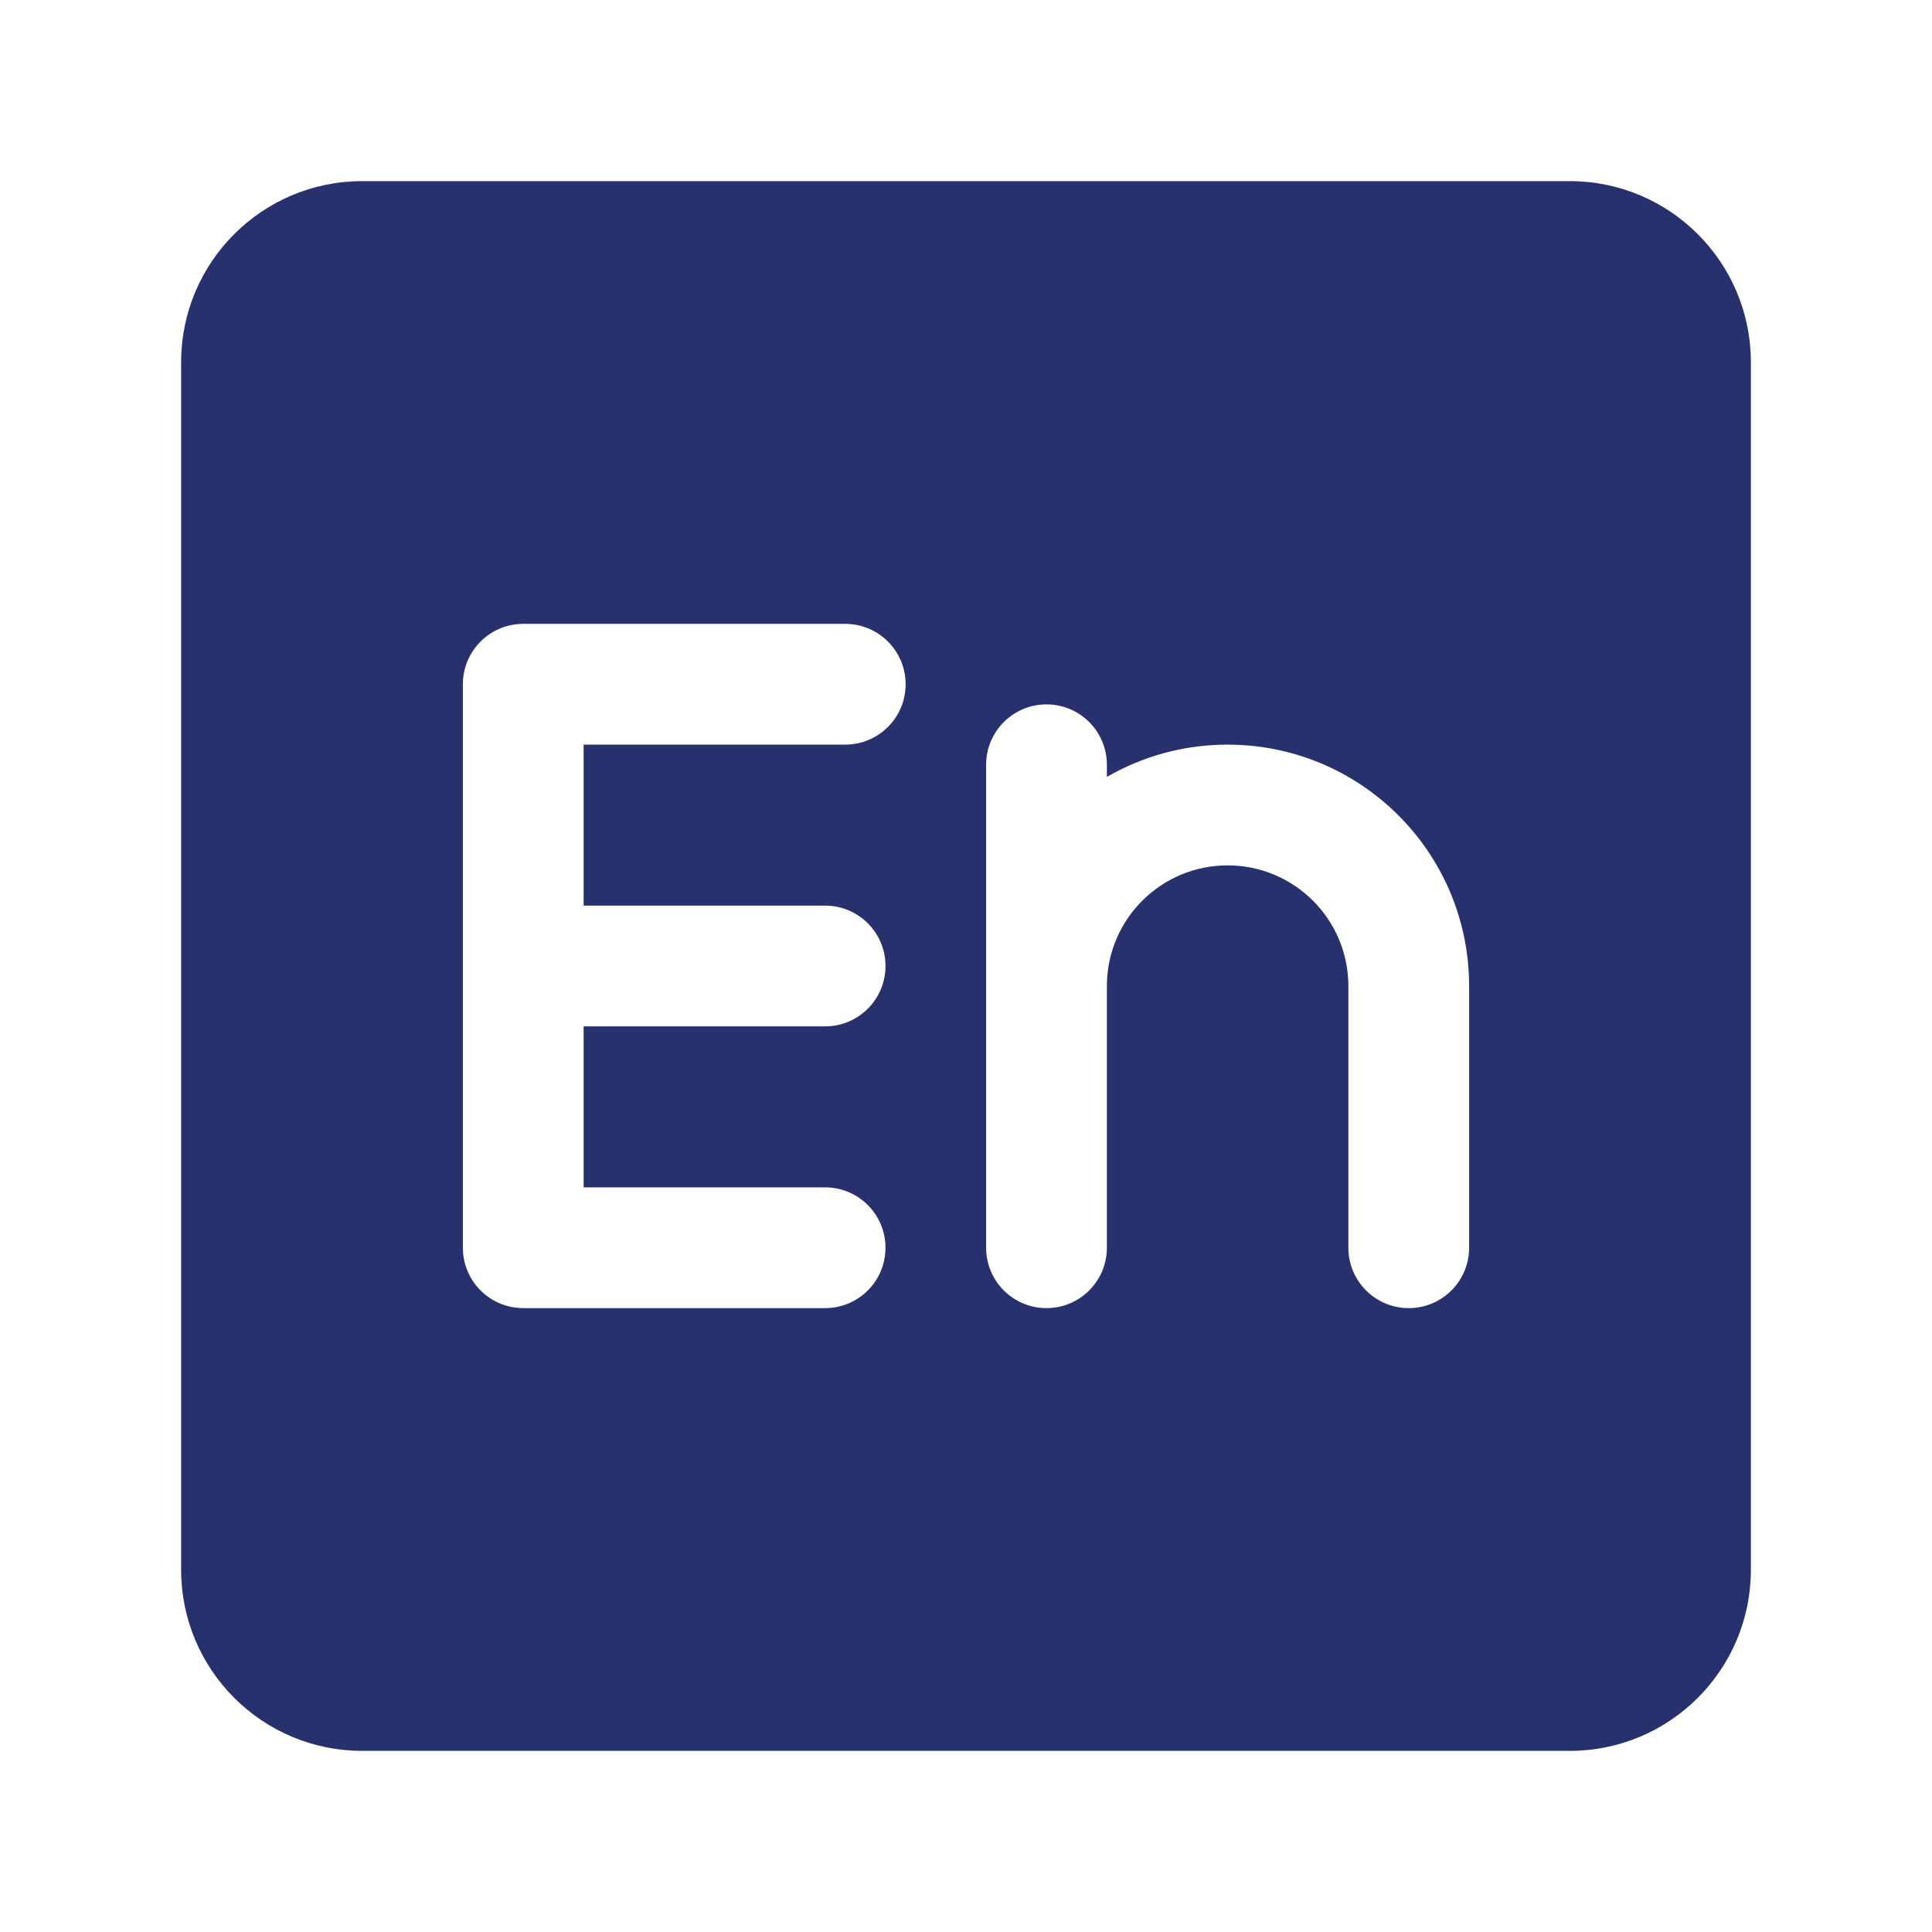
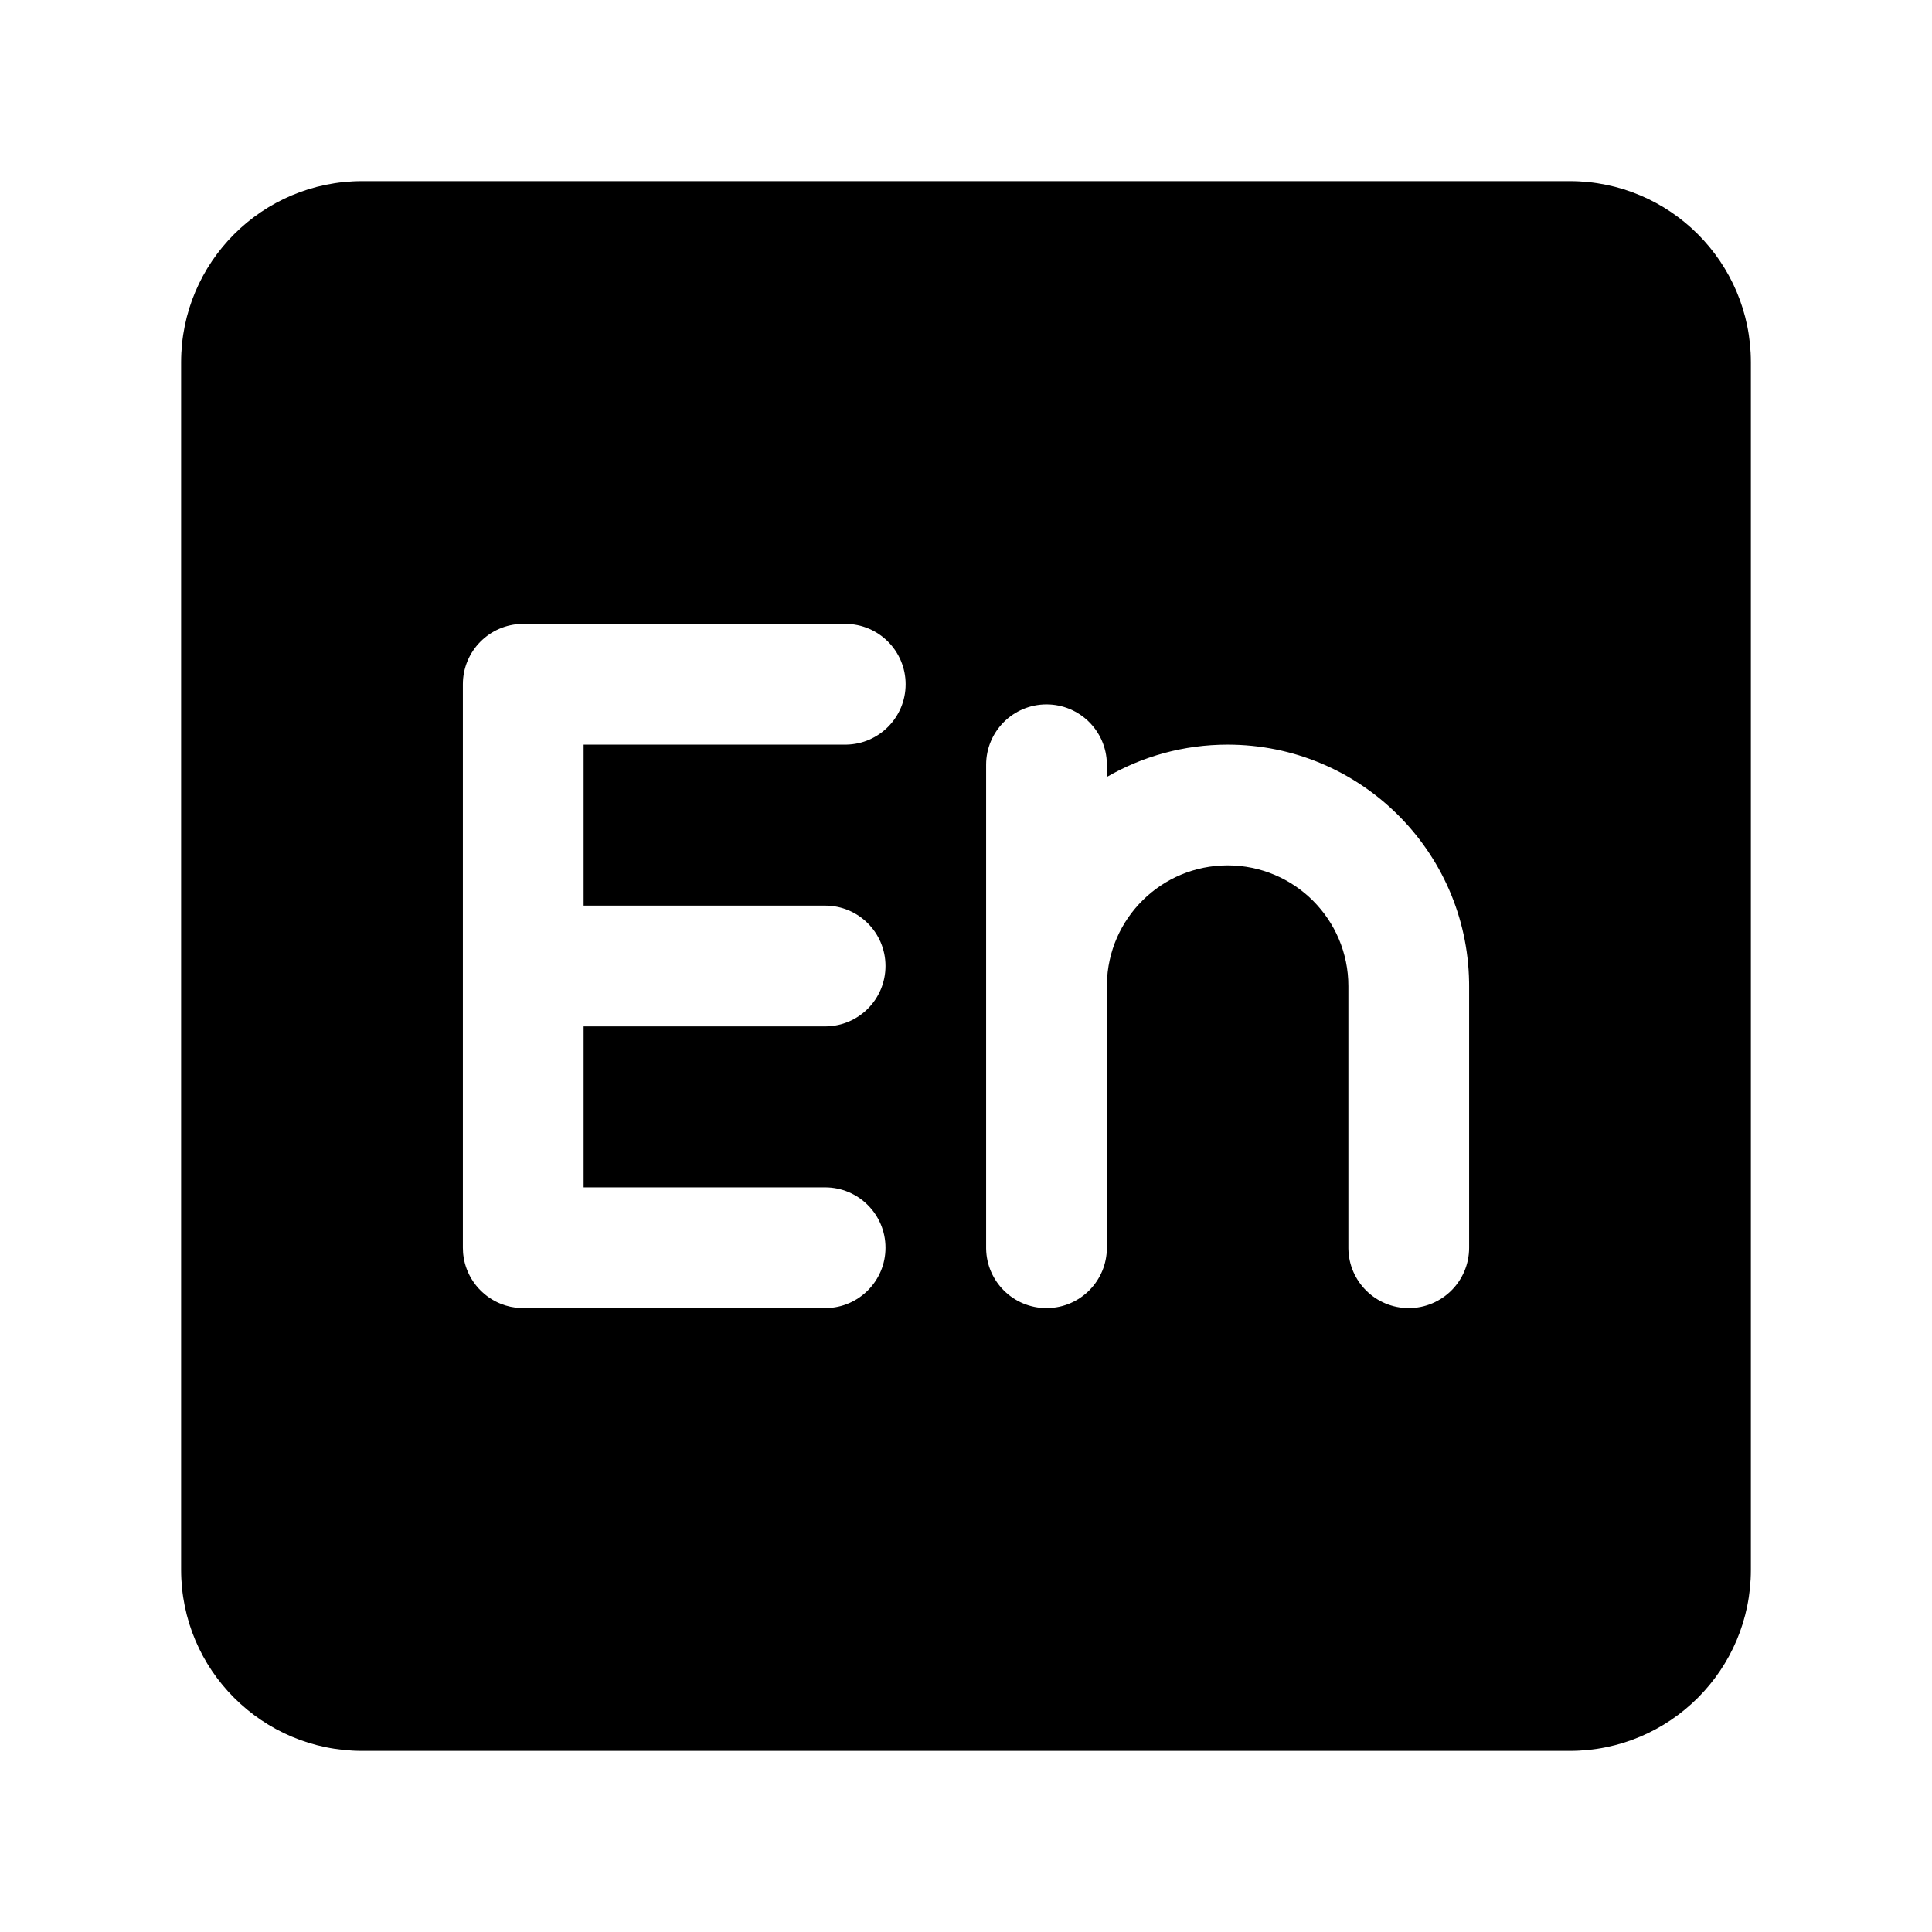
<svg xmlns="http://www.w3.org/2000/svg" t="1727349941656" class="icon" viewBox="0 0 1024 1024" version="1.1" p-id="1658" width="26" height="26">
-   <path d="M832 96c53.02 0 96 42.98 96 96v640c0 53.02-42.98 96-96 96H192c-53.02 0-96-42.98-96-96V192c0-53.02 42.98-96 96-96zM448 330.667H277.333l-0.529 0.004c-17.429 0.283-31.47 14.5-31.47 31.996v298.666a32.49 32.49 0 0 0 0.104 2.604l0.001 0.02c0.02 0.25 0.044 0.497 0.07 0.743l0.028 0.26 0.003 0.032a32.023 32.023 0 0 0 0.205 1.486l0.007 0.046a31.883 31.883 0 0 0 1.588 5.989 31.785 31.785 0 0 0 3.678 7.033 32.084 32.084 0 0 0 5.747 6.303 32.145 32.145 0 0 0 2.914 2.178 32.068 32.068 0 0 0 5.702 3 31.788 31.788 0 0 0 10.63 2.28c0.438 0.017 0.88 0.026 1.322 0.026h160l0.53-0.004c17.429-0.283 31.47-14.5 31.47-31.996 0-17.673-14.327-32-32-32h-128V544h128l0.53-0.004c17.429-0.283 31.47-14.5 31.47-31.996 0-17.673-14.327-32-32-32h-128v-85.334H448l0.53-0.004c17.428-0.282 31.47-14.499 31.47-31.995 0-17.673-14.327-32-32-32z m106.667 42.666c-17.673 0-32 14.327-32 32v256l0.004 0.53c0.283 17.429 14.5 31.47 31.996 31.47l0.529-0.004c17.429-0.283 31.47-14.5 31.47-31.996V522.667l0.01-1.059c0.564-34.858 28.998-62.941 63.99-62.941 35.347 0 64 28.653 64 64v138.666l0.005 0.53c0.283 17.429 14.5 31.47 31.996 31.47 17.673 0 32-14.327 32-32V522.667l-0.017-2.117c-1.13-69.717-57.997-125.883-127.983-125.883-23.315 0-45.174 6.233-64 17.124v-6.458l-0.005-0.529c-0.282-17.429-14.499-31.47-31.995-31.47z" p-id="1659" fill="#26316e" />
+   <path d="M832 96c53.02 0 96 42.98 96 96v640c0 53.02-42.98 96-96 96H192c-53.02 0-96-42.98-96-96V192c0-53.02 42.98-96 96-96zM448 330.667H277.333l-0.529 0.004c-17.429 0.283-31.47 14.5-31.47 31.996v298.666a32.49 32.49 0 0 0 0.104 2.604l0.001 0.02c0.02 0.25 0.044 0.497 0.07 0.743l0.028 0.26 0.003 0.032a32.023 32.023 0 0 0 0.205 1.486l0.007 0.046a31.883 31.883 0 0 0 1.588 5.989 31.785 31.785 0 0 0 3.678 7.033 32.084 32.084 0 0 0 5.747 6.303 32.145 32.145 0 0 0 2.914 2.178 32.068 32.068 0 0 0 5.702 3 31.788 31.788 0 0 0 10.63 2.28c0.438 0.017 0.88 0.026 1.322 0.026h160l0.53-0.004c17.429-0.283 31.47-14.5 31.47-31.996 0-17.673-14.327-32-32-32h-128V544h128l0.53-0.004c17.429-0.283 31.47-14.5 31.47-31.996 0-17.673-14.327-32-32-32h-128v-85.334H448l0.53-0.004c17.428-0.282 31.47-14.499 31.47-31.995 0-17.673-14.327-32-32-32z m106.667 42.666c-17.673 0-32 14.327-32 32v256l0.004 0.53c0.283 17.429 14.5 31.47 31.996 31.47l0.529-0.004c17.429-0.283 31.47-14.5 31.47-31.996V522.667l0.01-1.059c0.564-34.858 28.998-62.941 63.99-62.941 35.347 0 64 28.653 64 64v138.666l0.005 0.53c0.283 17.429 14.5 31.47 31.996 31.47 17.673 0 32-14.327 32-32V522.667l-0.017-2.117c-1.13-69.717-57.997-125.883-127.983-125.883-23.315 0-45.174 6.233-64 17.124v-6.458l-0.005-0.529c-0.282-17.429-14.499-31.47-31.995-31.47z" p-id="1659" fill="#000000" />
</svg>
